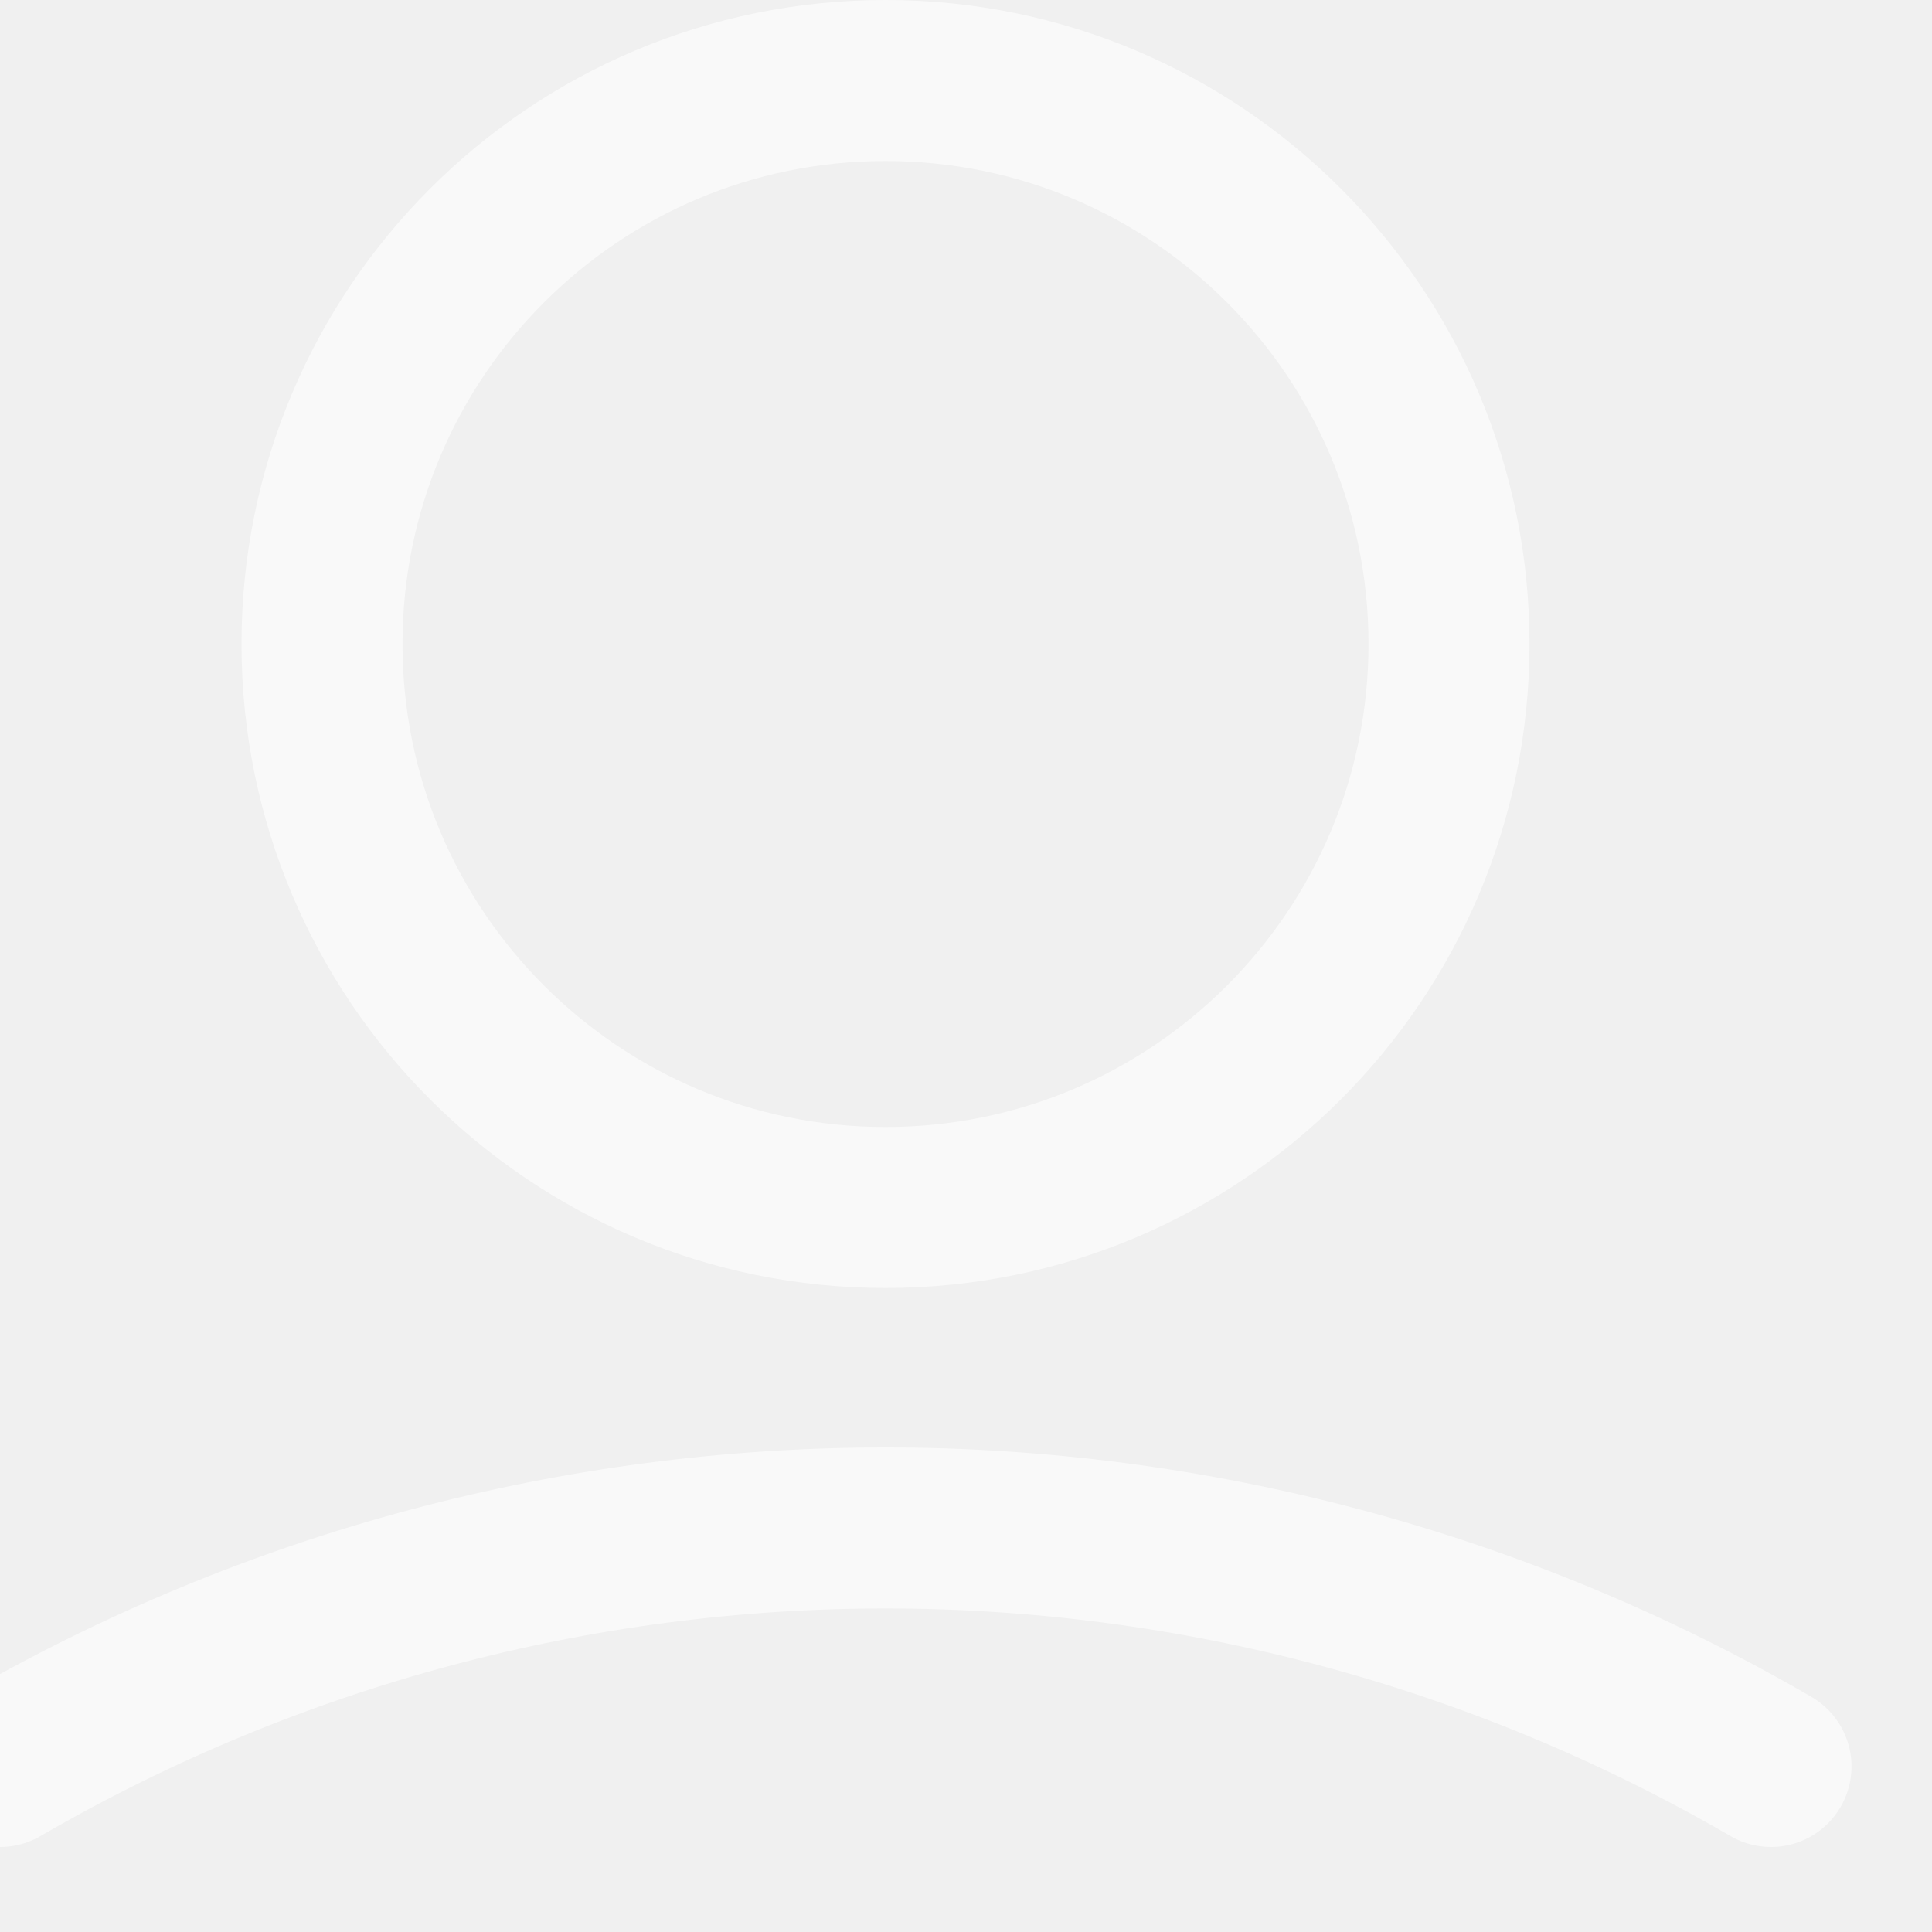
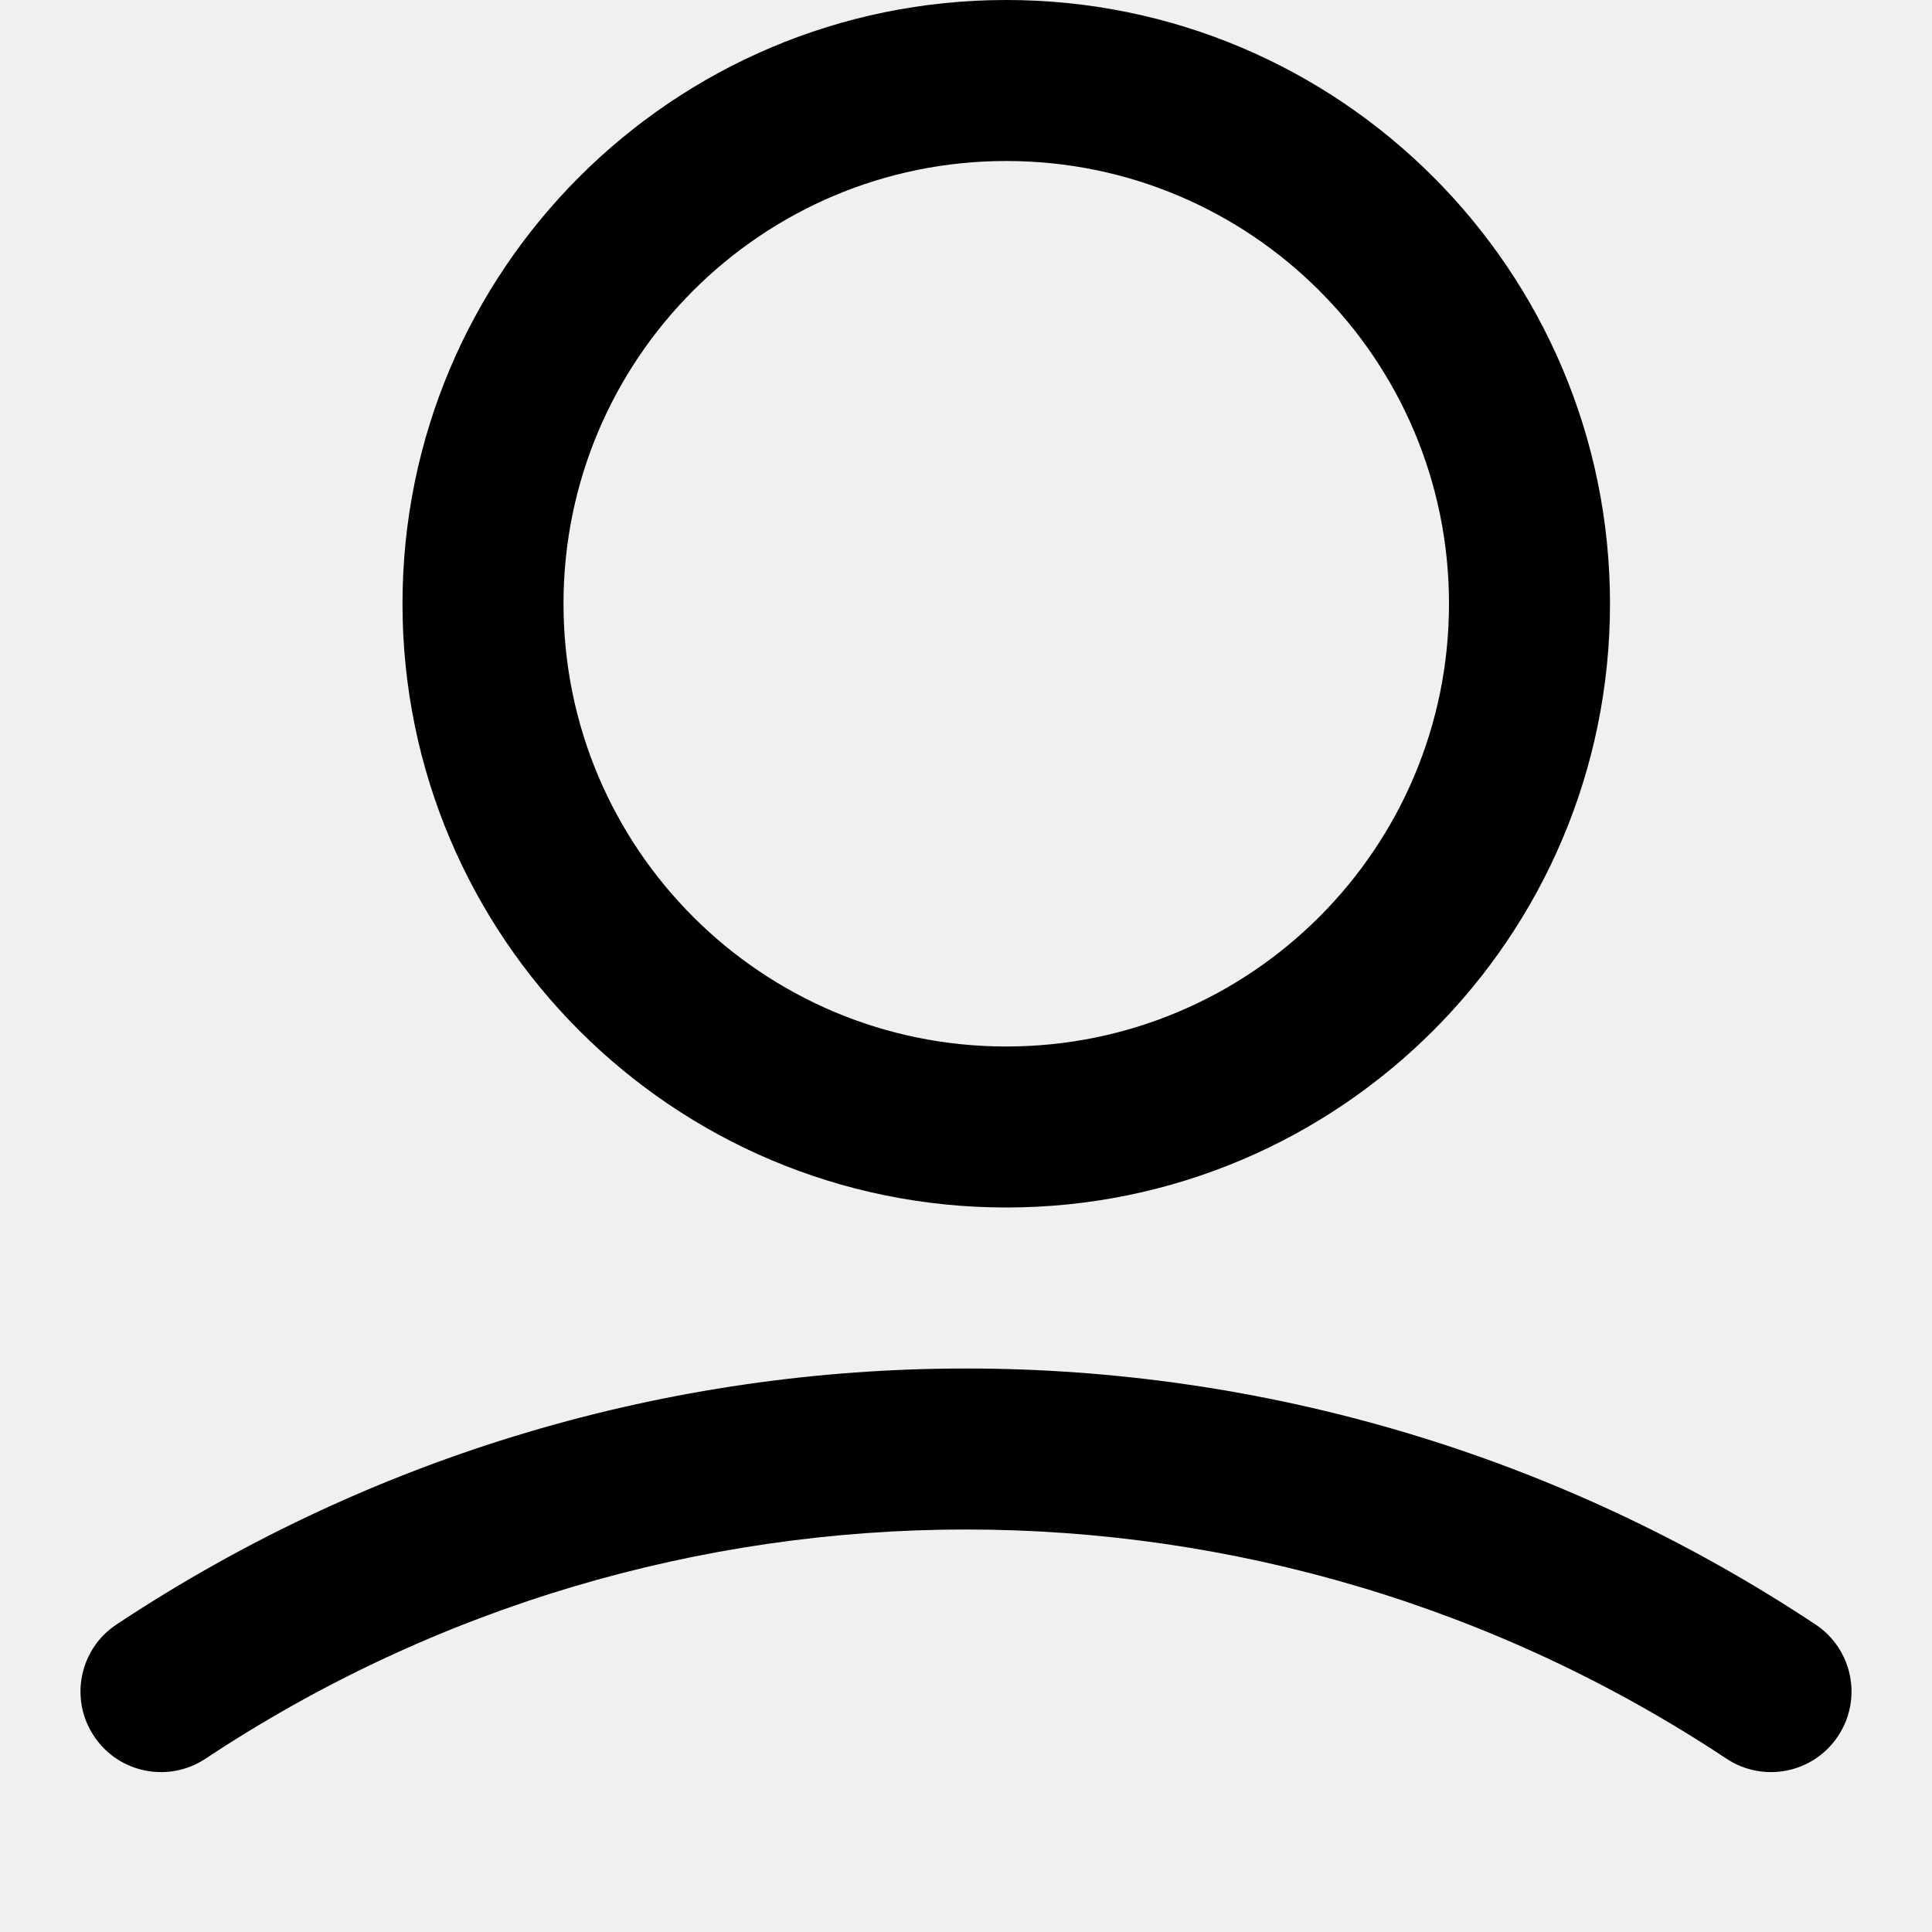
- <svg xmlns="http://www.w3.org/2000/svg" width="24px" height="24px" viewBox="0 0 24 24" version="1.1">
-   <g stroke="none" stroke-width="1" fill="none" fill-rule="evenodd" transform="translate(0, 2)" opacity="0.6">
-     <g id="Group-22" stroke="#FFFFFF" stroke-width="2">
-       <circle id="Oval-3" cx="11" cy="6" r="7" />
-       <path d="M0,19.944 L0,19.944 C6.801,15.993 15.199,15.993 22,19.944" id="Path-3" stroke-linecap="round" />
-     </g>
-   </g>
+ <svg xmlns="http://www.w3.org/2000/svg" width="24" height="24" viewBox="0 0 24 24">
+   <path d="M12.5,13 C15.538,13 18,10.538 18,7.5 C18,4.462 15.538,2 12.5,2 C9.462,2 7,4.462 7,7.5 C7,10.538 9.462,13 12.5,13 Z M12.5,15 C8.358,15 5,11.642 5,7.5 C5,3.358 8.358,0 12.5,0 C16.642,0 20,3.358 20,7.5 C20,11.642 16.642,15 12.5,15 Z M2.553,21.847 C2.092,22.152 1.472,22.027 1.167,21.566 C0.861,21.106 0.987,20.485 1.447,20.18 C7.844,15.94 16.156,15.94 22.553,20.18 C23.013,20.485 23.139,21.106 22.833,21.566 C22.528,22.027 21.908,22.152 21.447,21.847 C15.721,18.051 8.279,18.051 2.553,21.847 Z" />
</svg>
